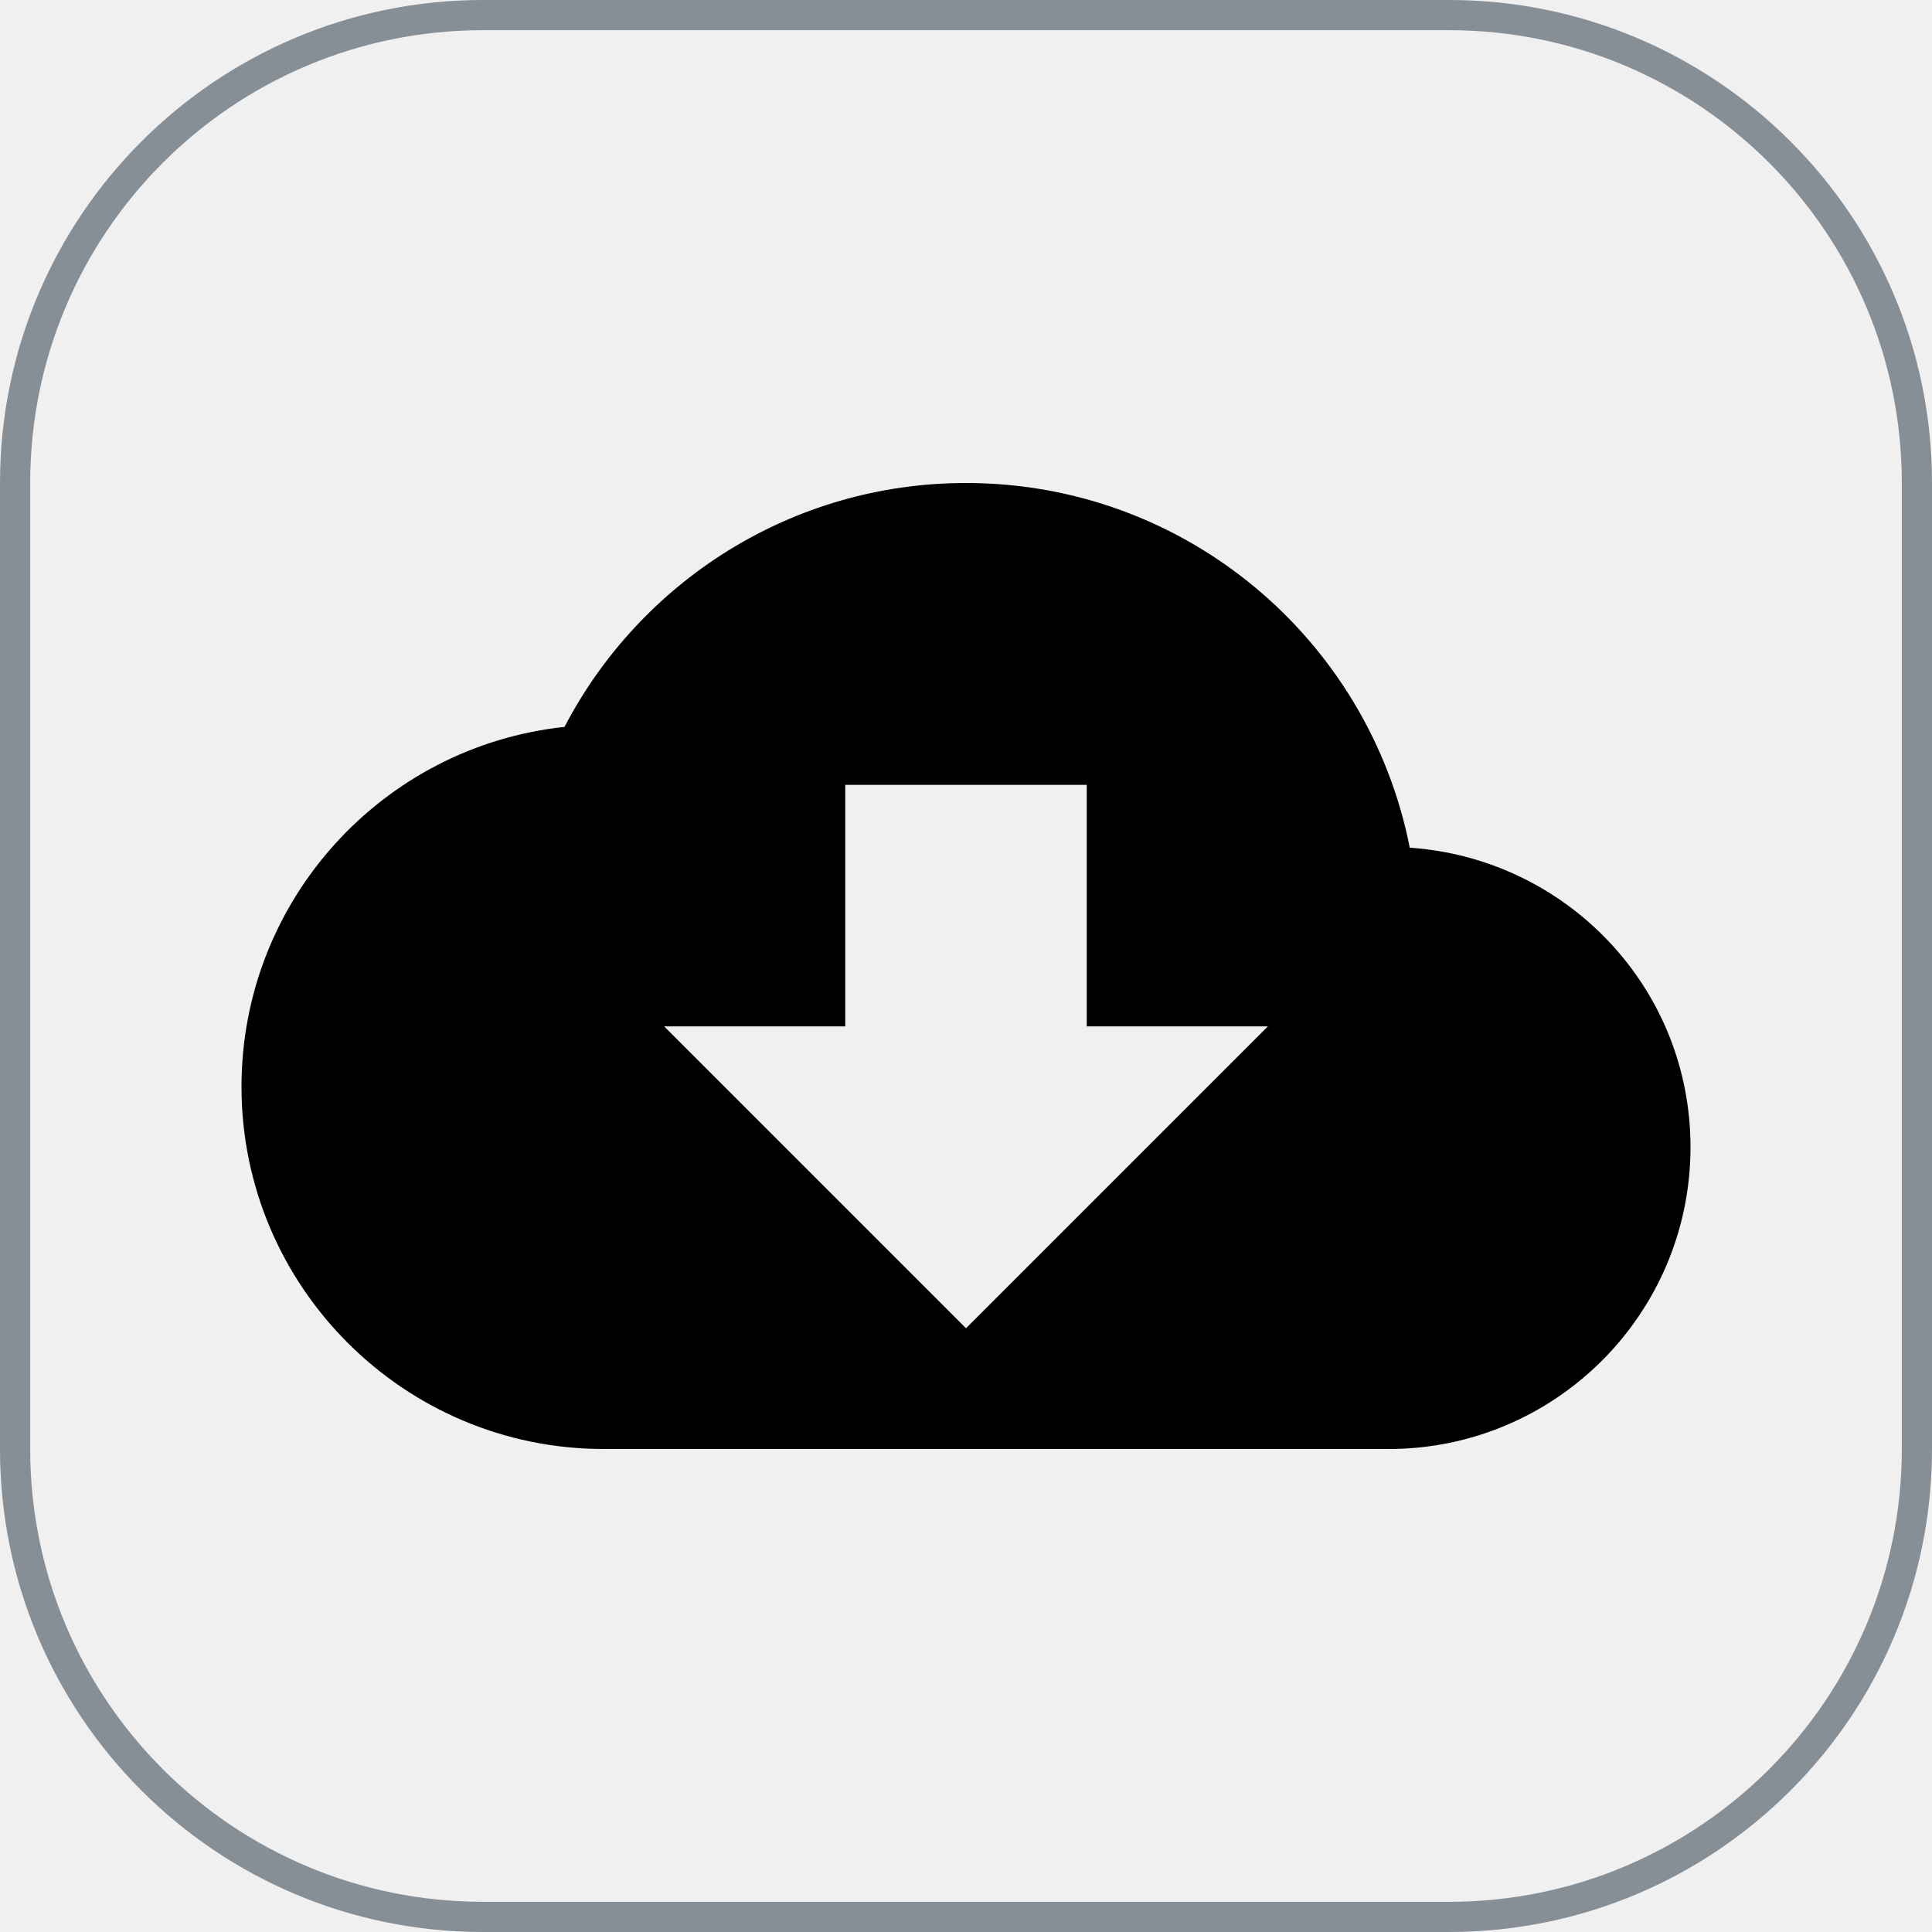
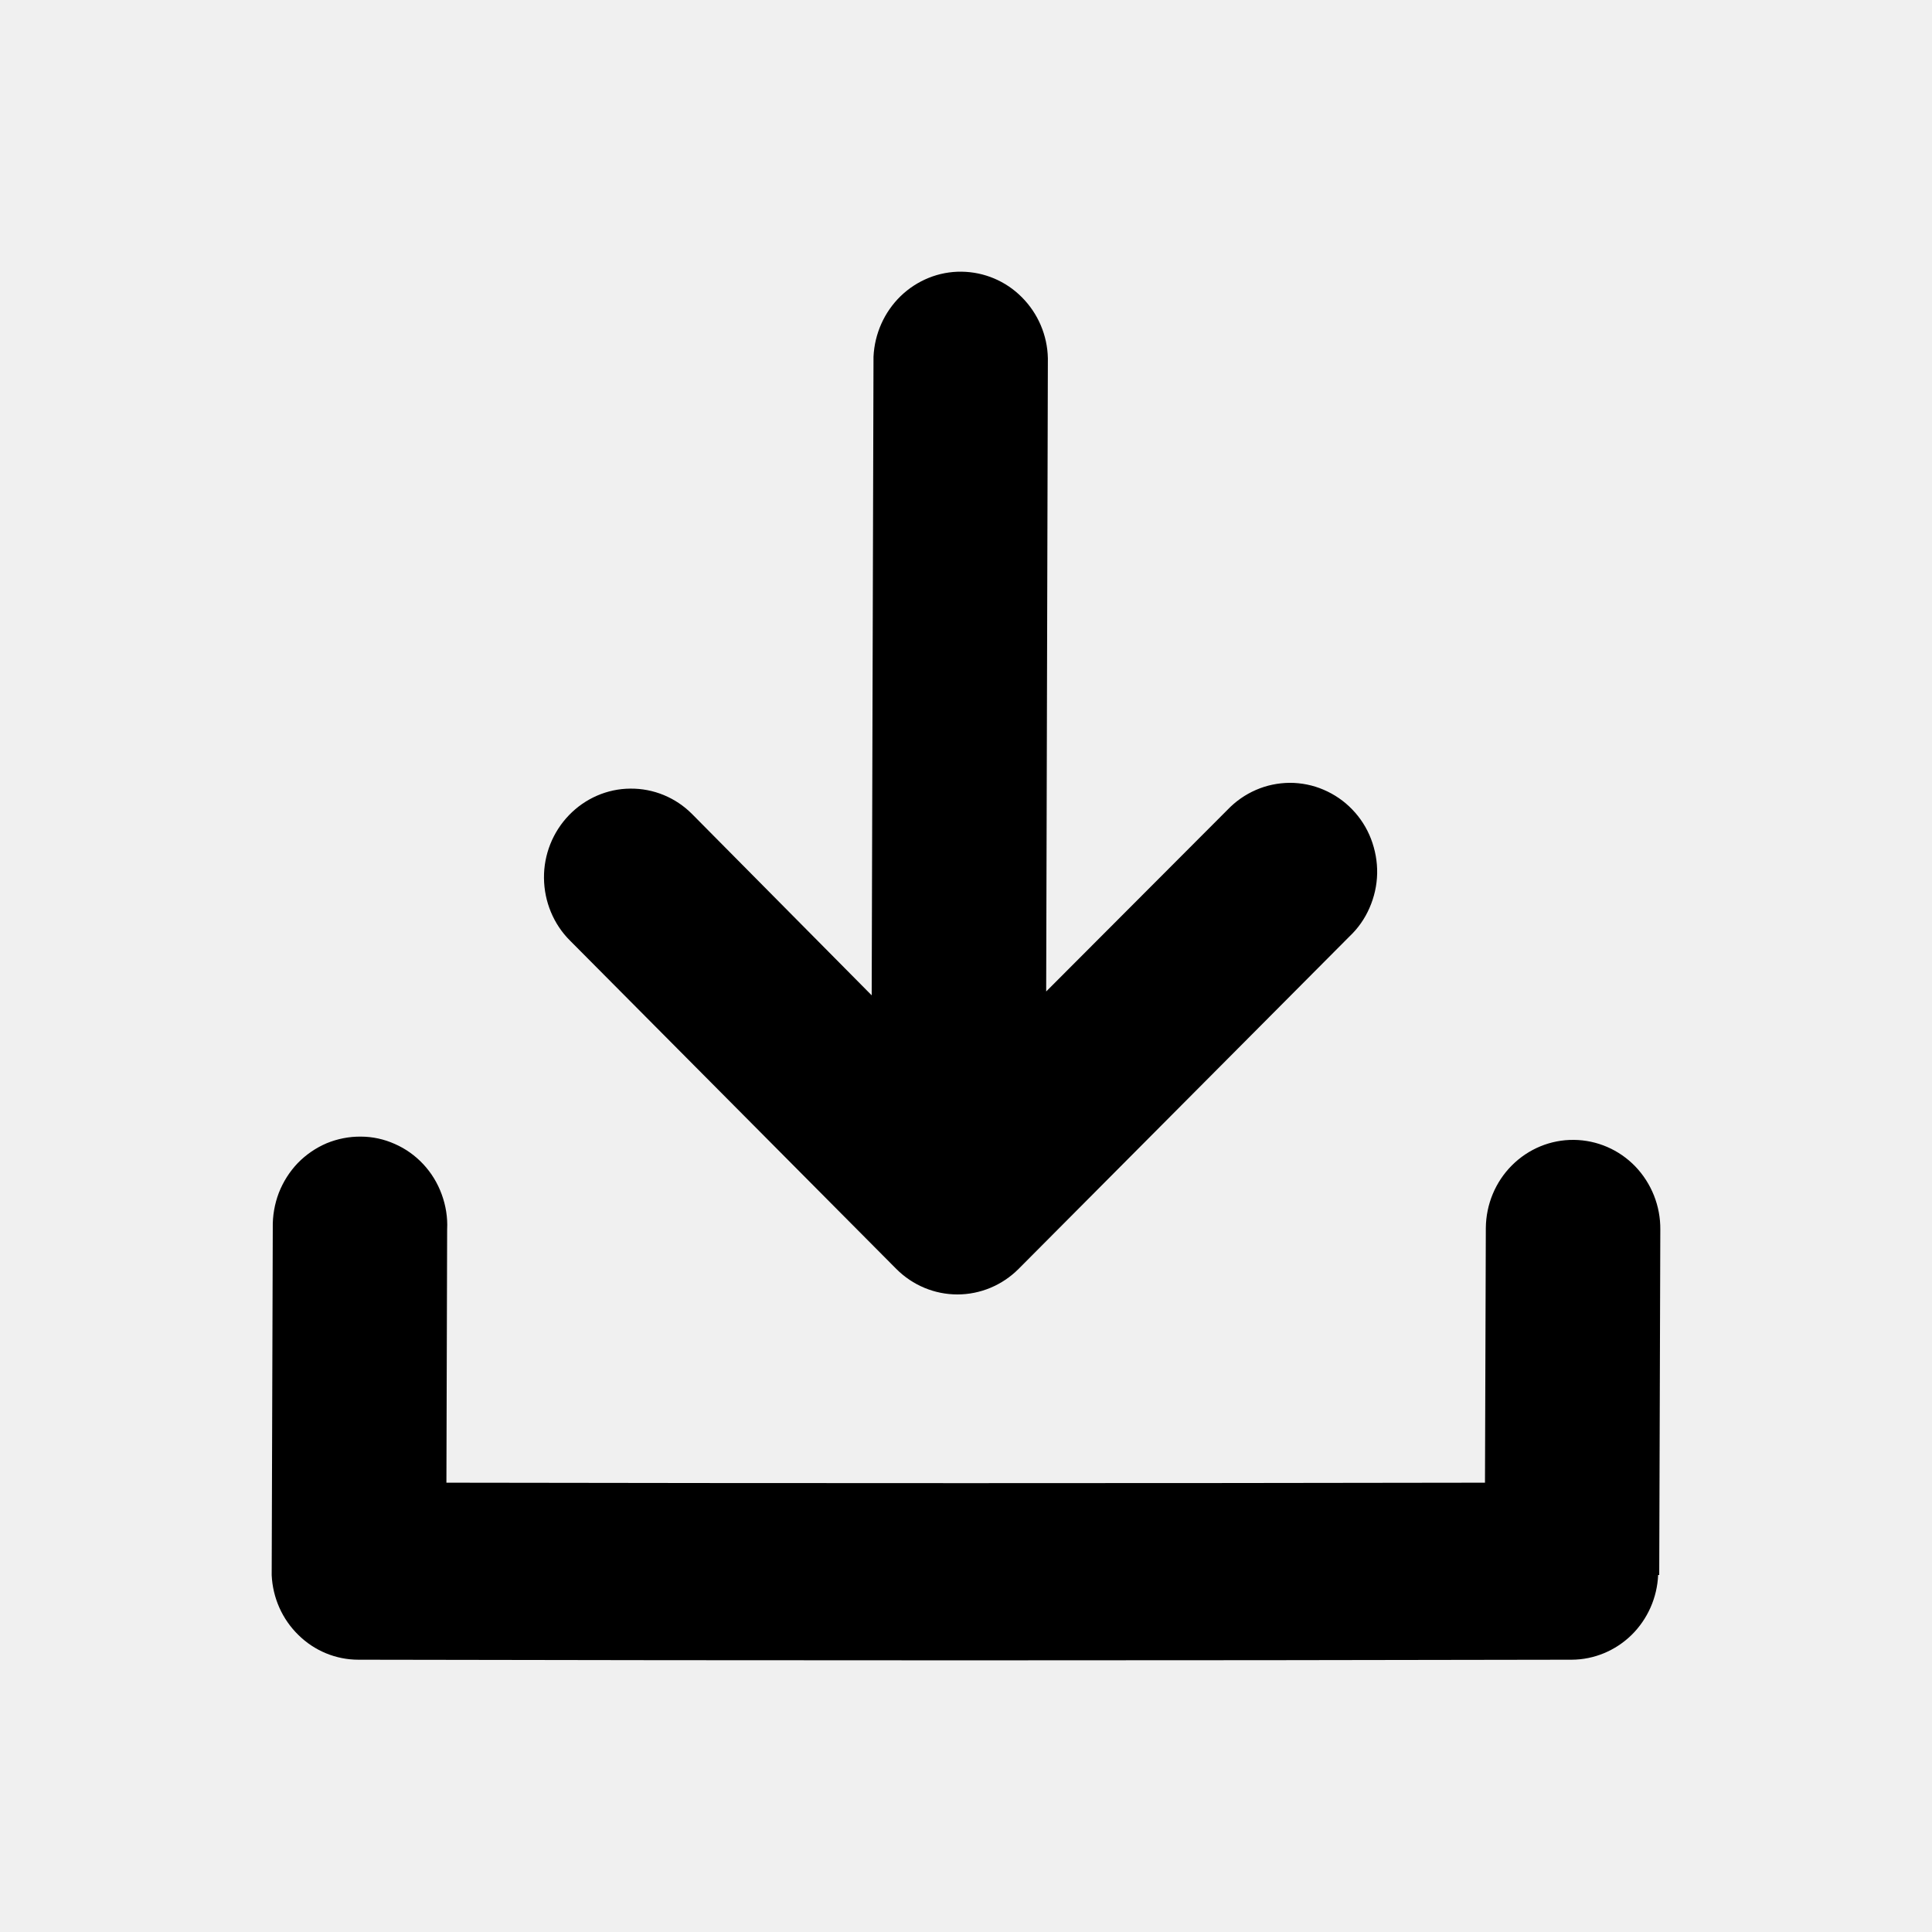
- <svg xmlns="http://www.w3.org/2000/svg" width="32" height="32" viewBox="0 0 32 32" fill="none">
-   <rect x="0.25" y="0.25" width="31.5" height="31.5" rx="7.75" stroke="#868E96" stroke-width="0.5" />
-   <g clip-path="url(#clip0_4032_10238)">
-     <path d="M23.35 14.04C22.67 10.59 19.64 8 16 8C13.11 8 10.6 9.64 9.35 12.04C6.34 12.36 4 14.91 4 18C4 21.31 6.69 24 10 24H23C25.76 24 28 21.76 28 19C28 16.36 25.95 14.22 23.35 14.04ZM21 17L16 22L11 17H14V13H18V17H21Z" fill="black" />
-   </g>
-   <defs>
-     <clipPath id="clip0_4032_10238">
-       <rect width="24" height="24" fill="white" transform="translate(4 4)" />
-     </clipPath>
-   </defs>
+ <svg width="16" height="16" viewBox="0 0 16 16" fill="none">
+   <path fill="#000" d="M10.166 6.706C10.233 6.636 10.313 6.58 10.401 6.542C10.49 6.503 10.585 6.484 10.681 6.483C10.777 6.483 10.873 6.502 10.961 6.54C11.05 6.578 11.131 6.633 11.198 6.703C11.266 6.773 11.319 6.856 11.354 6.947C11.389 7.039 11.407 7.136 11.405 7.234C11.403 7.332 11.381 7.429 11.342 7.518C11.303 7.608 11.247 7.688 11.176 7.755L8.435 10.509C8.3 10.644 8.118 10.72 7.929 10.72C7.739 10.72 7.558 10.644 7.423 10.509L4.721 7.79C4.584 7.654 4.507 7.467 4.505 7.272C4.503 7.077 4.578 6.89 4.712 6.751C4.846 6.612 5.029 6.532 5.22 6.531C5.412 6.529 5.596 6.605 5.732 6.742L7.219 8.243L7.234 2.954C7.243 2.764 7.323 2.584 7.459 2.452C7.595 2.321 7.775 2.248 7.962 2.25C8.15 2.252 8.329 2.327 8.462 2.461C8.596 2.595 8.674 2.776 8.678 2.967L8.664 8.211L10.166 6.706ZM2.25 13.045L2.259 10.168C2.257 10.069 2.274 9.971 2.309 9.879C2.345 9.787 2.398 9.703 2.466 9.632C2.534 9.562 2.616 9.506 2.705 9.468C2.795 9.431 2.891 9.412 2.988 9.413C3.085 9.413 3.181 9.434 3.27 9.474C3.359 9.513 3.439 9.57 3.506 9.642C3.573 9.714 3.624 9.798 3.658 9.891C3.692 9.984 3.708 10.082 3.703 10.181L3.697 12.279C6.567 12.284 9.434 12.284 12.298 12.279L12.305 10.169C12.307 9.974 12.384 9.788 12.521 9.651C12.658 9.514 12.842 9.438 13.034 9.44C13.226 9.442 13.409 9.521 13.543 9.66C13.677 9.8 13.752 9.988 13.75 10.183L13.741 13.043H13.732C13.724 13.231 13.645 13.409 13.512 13.54C13.379 13.67 13.202 13.744 13.017 13.745C9.665 13.752 6.315 13.752 2.968 13.745C2.783 13.745 2.605 13.672 2.472 13.541C2.338 13.411 2.259 13.234 2.25 13.045Z" />
</svg>
